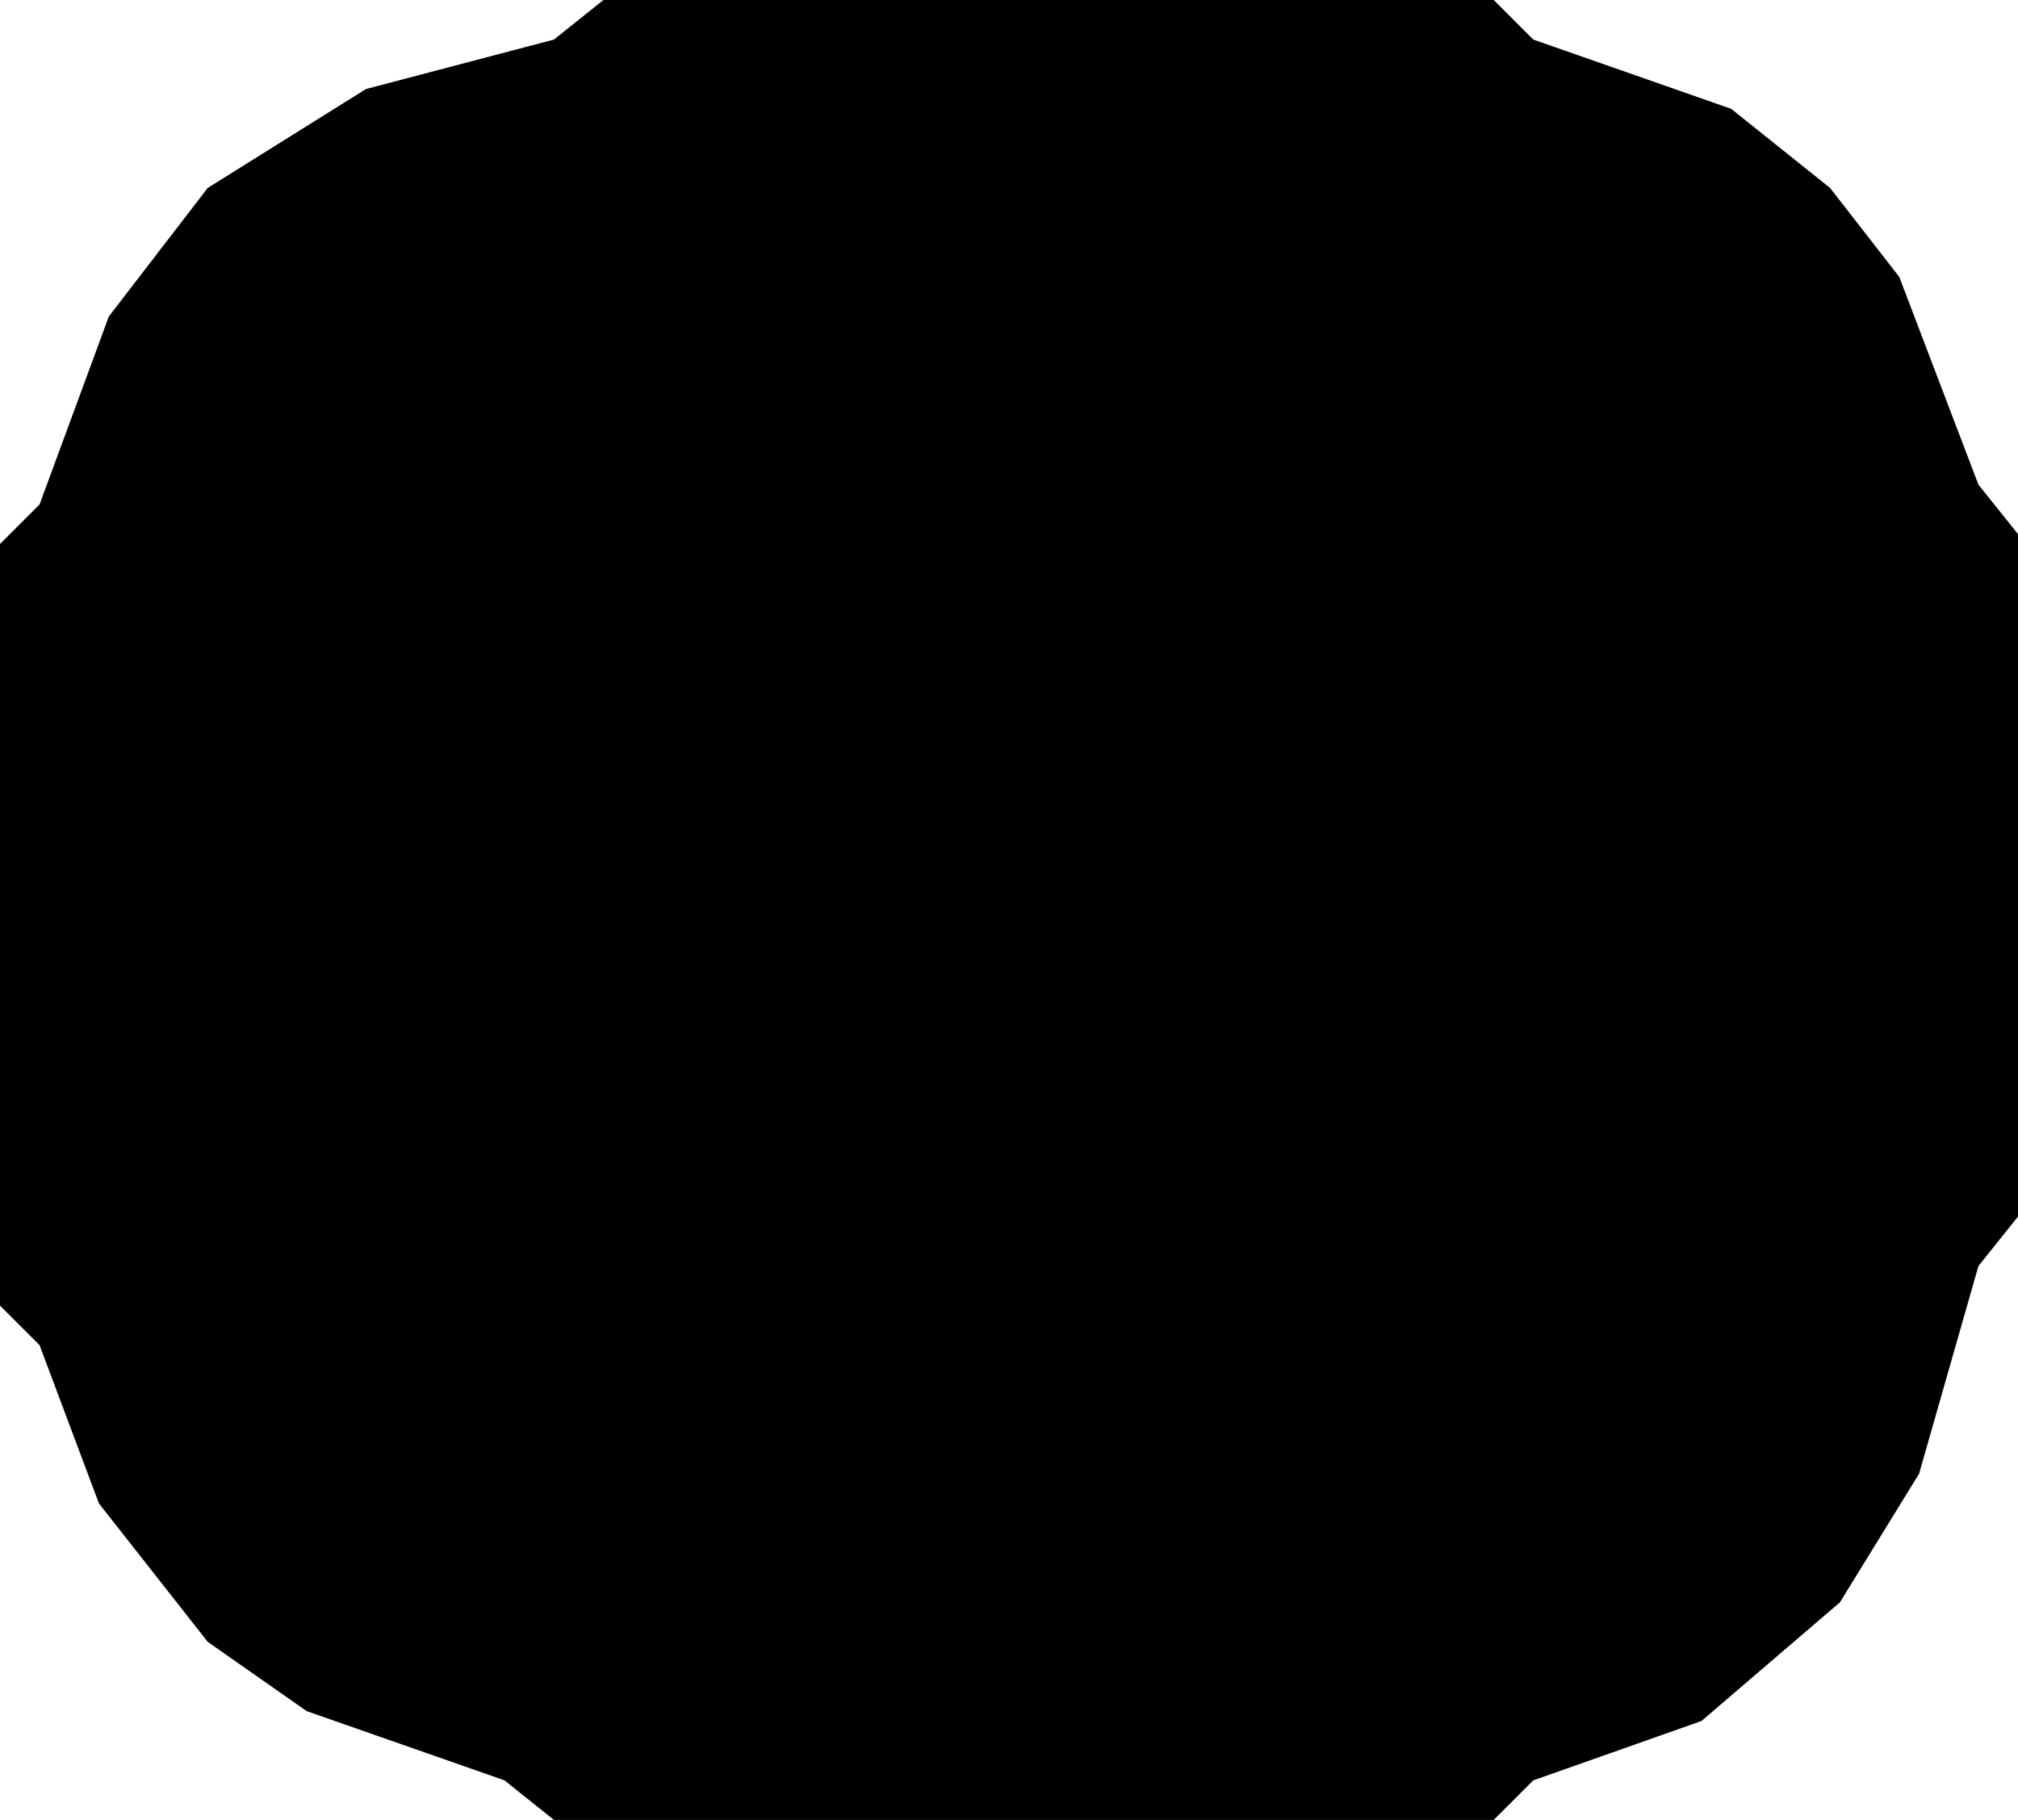
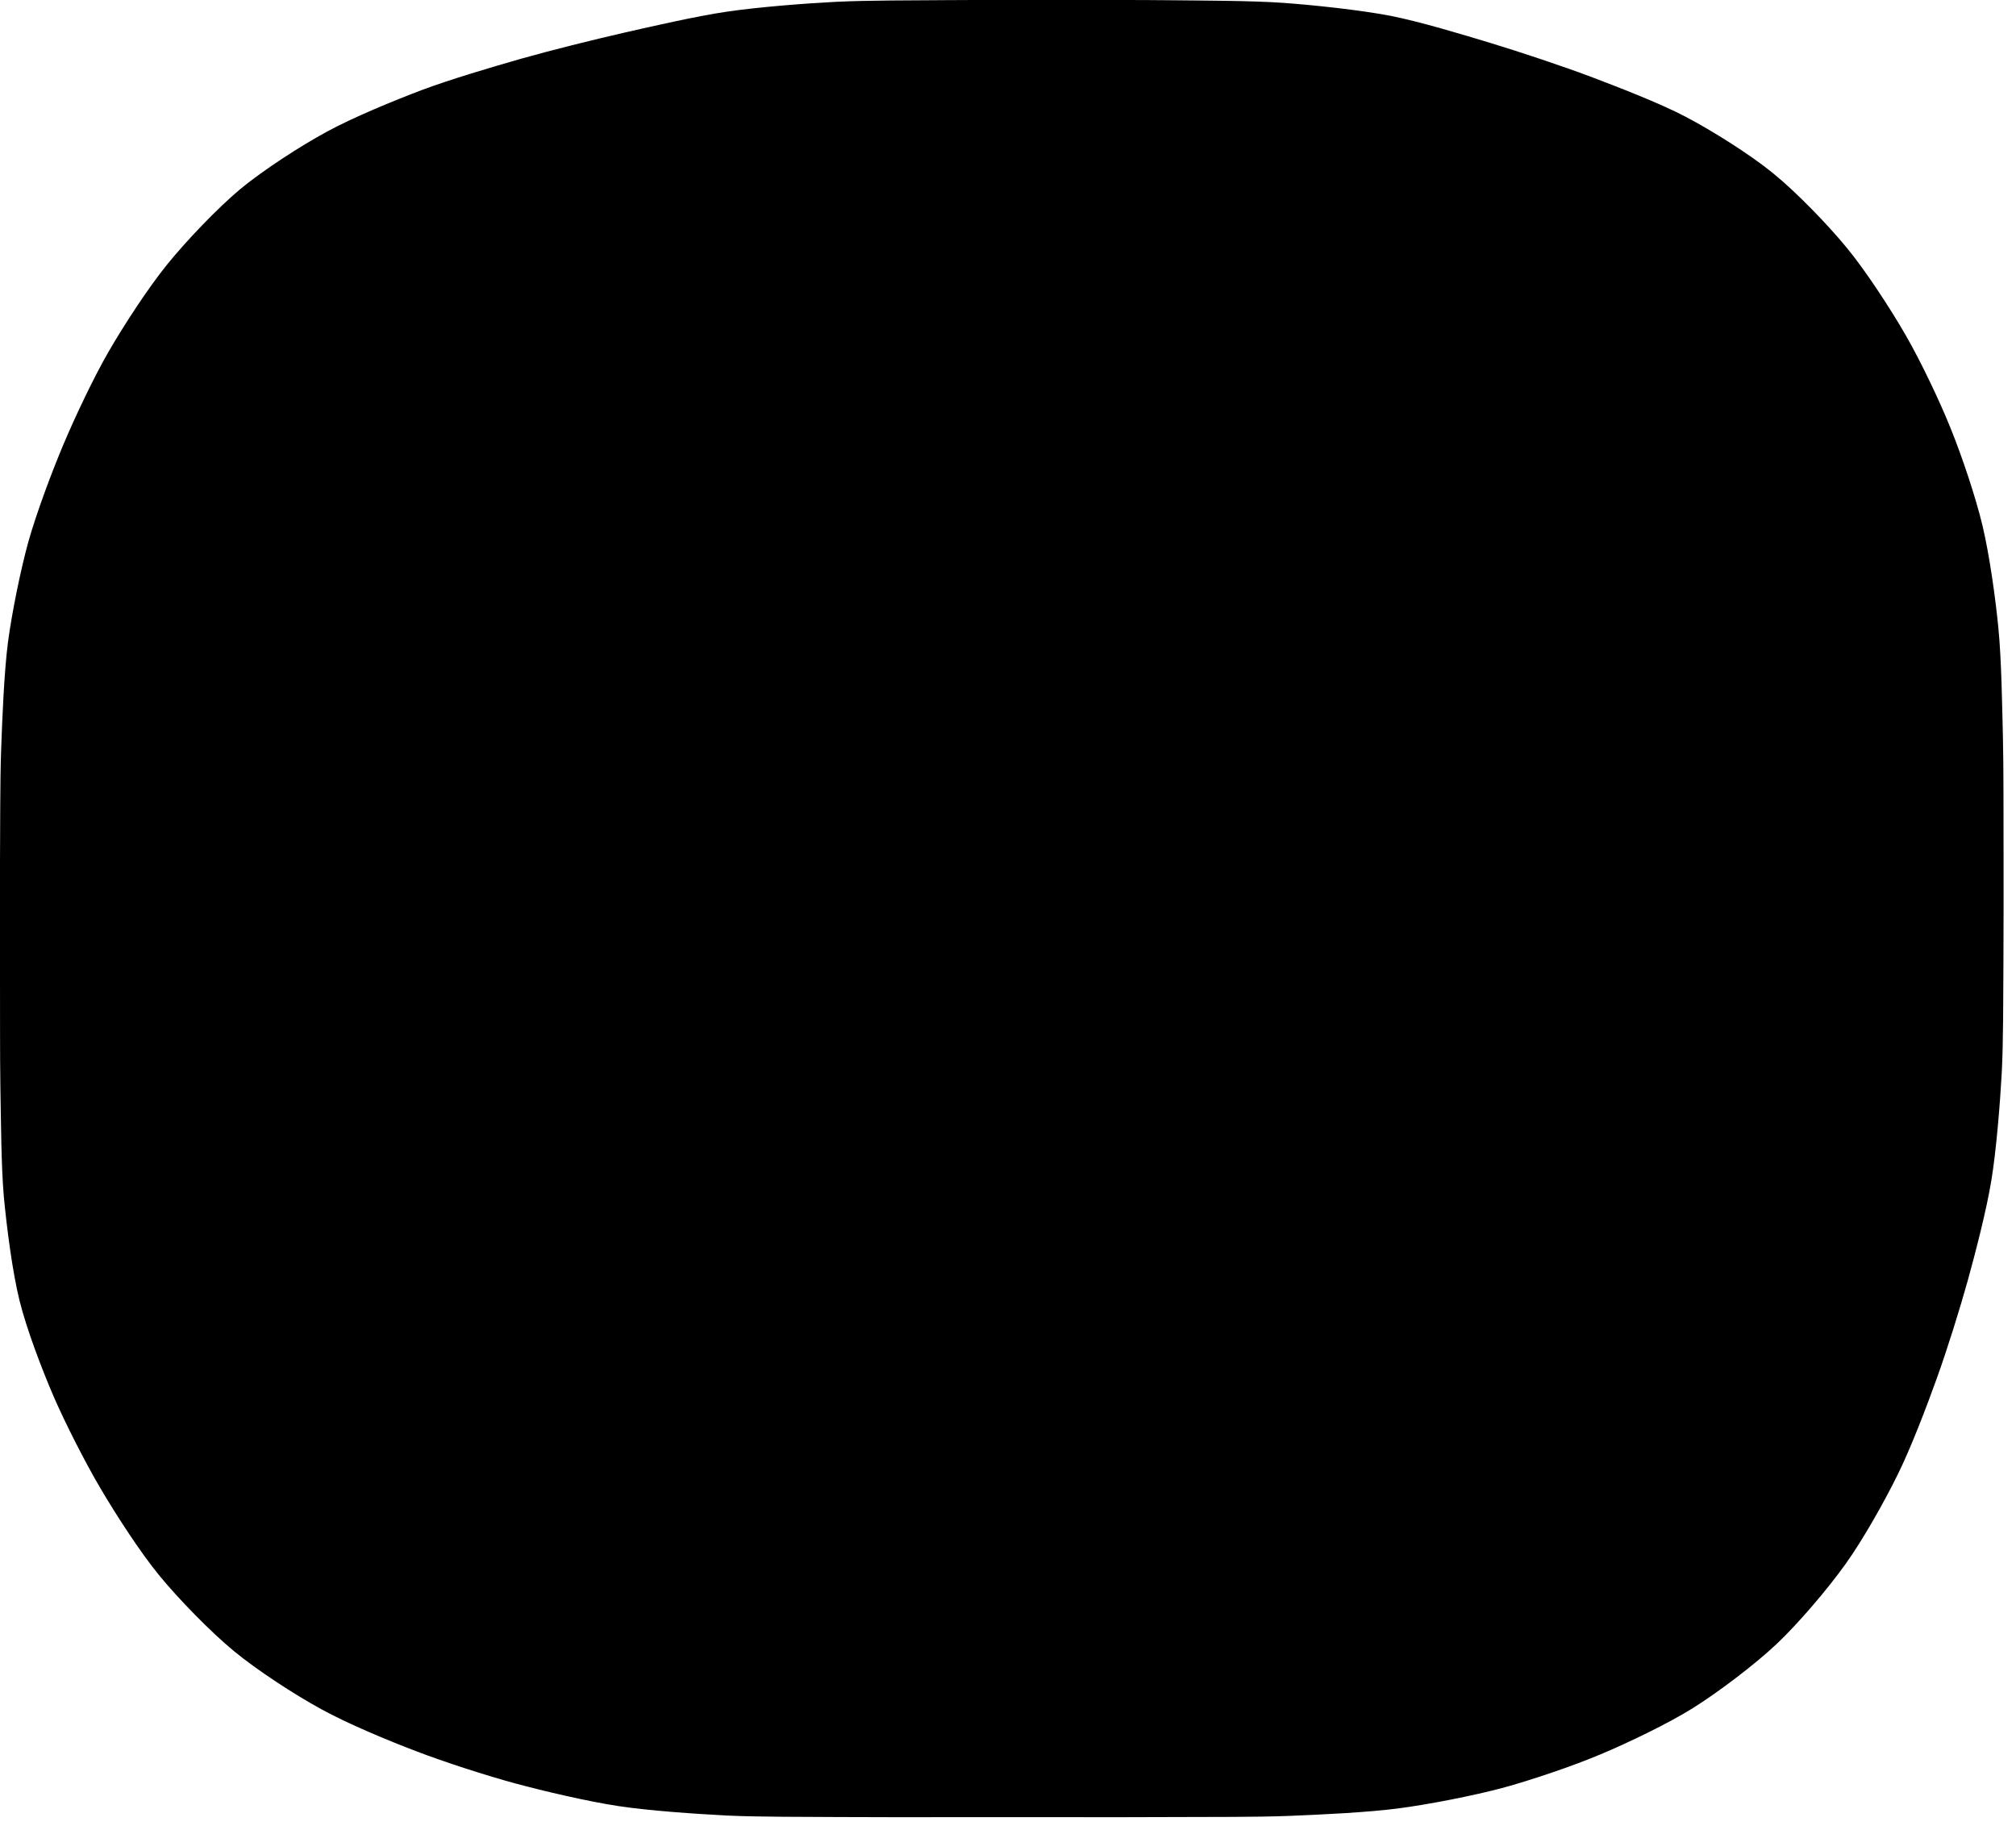
- <svg xmlns="http://www.w3.org/2000/svg" viewBox="0 0 204 184" role="img" aria-label="enter button silhouette">
-   <path fill="currentColor" d="M 21 19 L 11 32 L 4 51 L 0 55 L 0 132 L 4 136 L 10 152 L 21 166 L 31 173 L 51 180 L 56 184 L 151 184 L 155 180 L 172 174 L 186 162 L 194 149 L 200 128 L 204 123 L 204 54 L 200 49 L 192 28 L 185 19 L 175 11 L 155 4 L 151 0 L 61 0 L 56 4 L 37 9 Z" />
+ <svg xmlns="http://www.w3.org/2000/svg" viewBox="0 0 162 147" role="img" aria-label="enter button silhouette">
+   <path fill="currentColor" d="M 58.39,0.94 C 55.95,1.30 52.42,2.11 50.05,2.65 C 47.69,3.19 44.19,4.06 41.87,4.72 C 39.55,5.38 36.12,6.40 33.88,7.24 C 31.64,8.09 28.33,9.45 26.25,10.59 C 24.16,11.72 21.15,13.67 19.31,15.19 C 17.48,16.72 14.95,19.37 13.44,21.24 C 11.92,23.11 9.93,26.17 8.73,28.25 C 7.53,30.32 6.00,33.56 5.08,35.75 C 4.16,37.93 2.93,41.22 2.29,43.49 C 1.66,45.76 0.96,49.20 0.64,51.60 C 0.33,54.01 0.18,57.75 0.09,60.28 C -0.00,62.81 0.02,66.67 0.00,69.26 C -0.01,71.84 -0.00,75.71 0.00,78.29 C 0.01,80.88 -0.01,84.75 0.03,87.31 C 0.08,89.87 0.09,93.70 0.31,96.16 C 0.54,98.62 1.00,102.20 1.57,104.50 C 2.14,106.80 3.38,110.04 4.31,112.20 C 5.25,114.36 6.86,117.53 8.08,119.59 C 9.29,121.65 11.26,124.71 12.80,126.58 C 14.33,128.45 16.92,131.11 18.79,132.65 C 20.65,134.19 23.70,136.17 25.81,137.32 C 27.91,138.48 31.20,139.85 33.44,140.70 C 35.68,141.56 39.08,142.66 41.41,143.29 C 43.74,143.92 47.26,144.74 49.70,145.11 C 52.14,145.48 55.89,145.74 58.43,145.87 C 60.97,145.99 64.84,145.97 67.42,145.99 C 70.00,146.01 73.87,146.00 76.46,146.00 C 79.05,146.00 82.91,146.00 85.50,146.00 C 88.09,146.00 91.96,146.01 94.54,145.99 C 97.13,145.98 100.99,146.00 103.54,145.90 C 106.10,145.80 109.88,145.62 112.34,145.30 C 114.80,144.98 118.37,144.28 120.70,143.66 C 123.03,143.03 126.42,141.88 128.62,140.95 C 130.82,140.03 134.05,138.48 136.08,137.21 C 138.10,135.94 141.01,133.74 142.76,132.09 C 144.51,130.44 146.89,127.64 148.29,125.68 C 149.69,123.73 151.46,120.59 152.51,118.44 C 153.57,116.30 154.84,112.96 155.64,110.73 C 156.45,108.49 157.50,105.13 158.13,102.86 C 158.76,100.58 159.63,97.22 160.02,94.84 C 160.41,92.47 160.71,88.80 160.85,86.28 C 160.99,83.77 160.97,79.91 160.99,77.33 C 161.01,74.75 161.00,70.88 161.00,68.29 C 160.99,65.71 161.01,61.84 160.95,59.29 C 160.89,56.75 160.83,52.97 160.59,50.52 C 160.36,48.08 159.86,44.55 159.31,42.24 C 158.76,39.93 157.64,36.61 156.75,34.42 C 155.87,32.22 154.33,29.00 153.13,26.92 C 151.94,24.85 149.95,21.79 148.42,19.93 C 146.89,18.06 144.34,15.43 142.48,13.92 C 140.62,12.40 137.58,10.50 135.47,9.39 C 133.36,8.28 130.03,7.00 127.79,6.15 C 125.55,5.31 122.16,4.18 119.86,3.48 C 117.55,2.78 114.12,1.74 111.73,1.27 C 109.33,0.81 105.63,0.41 103.12,0.23 C 100.60,0.05 96.74,0.05 94.16,0.02 C 91.58,-0.01 87.72,0.00 85.13,0.00 C 82.54,-0.00 78.67,-0.01 76.09,0.01 C 73.50,0.03 69.64,0.02 67.10,0.15 C 64.57,0.28 60.83,0.58 58.39,0.94 Z" />
</svg>
